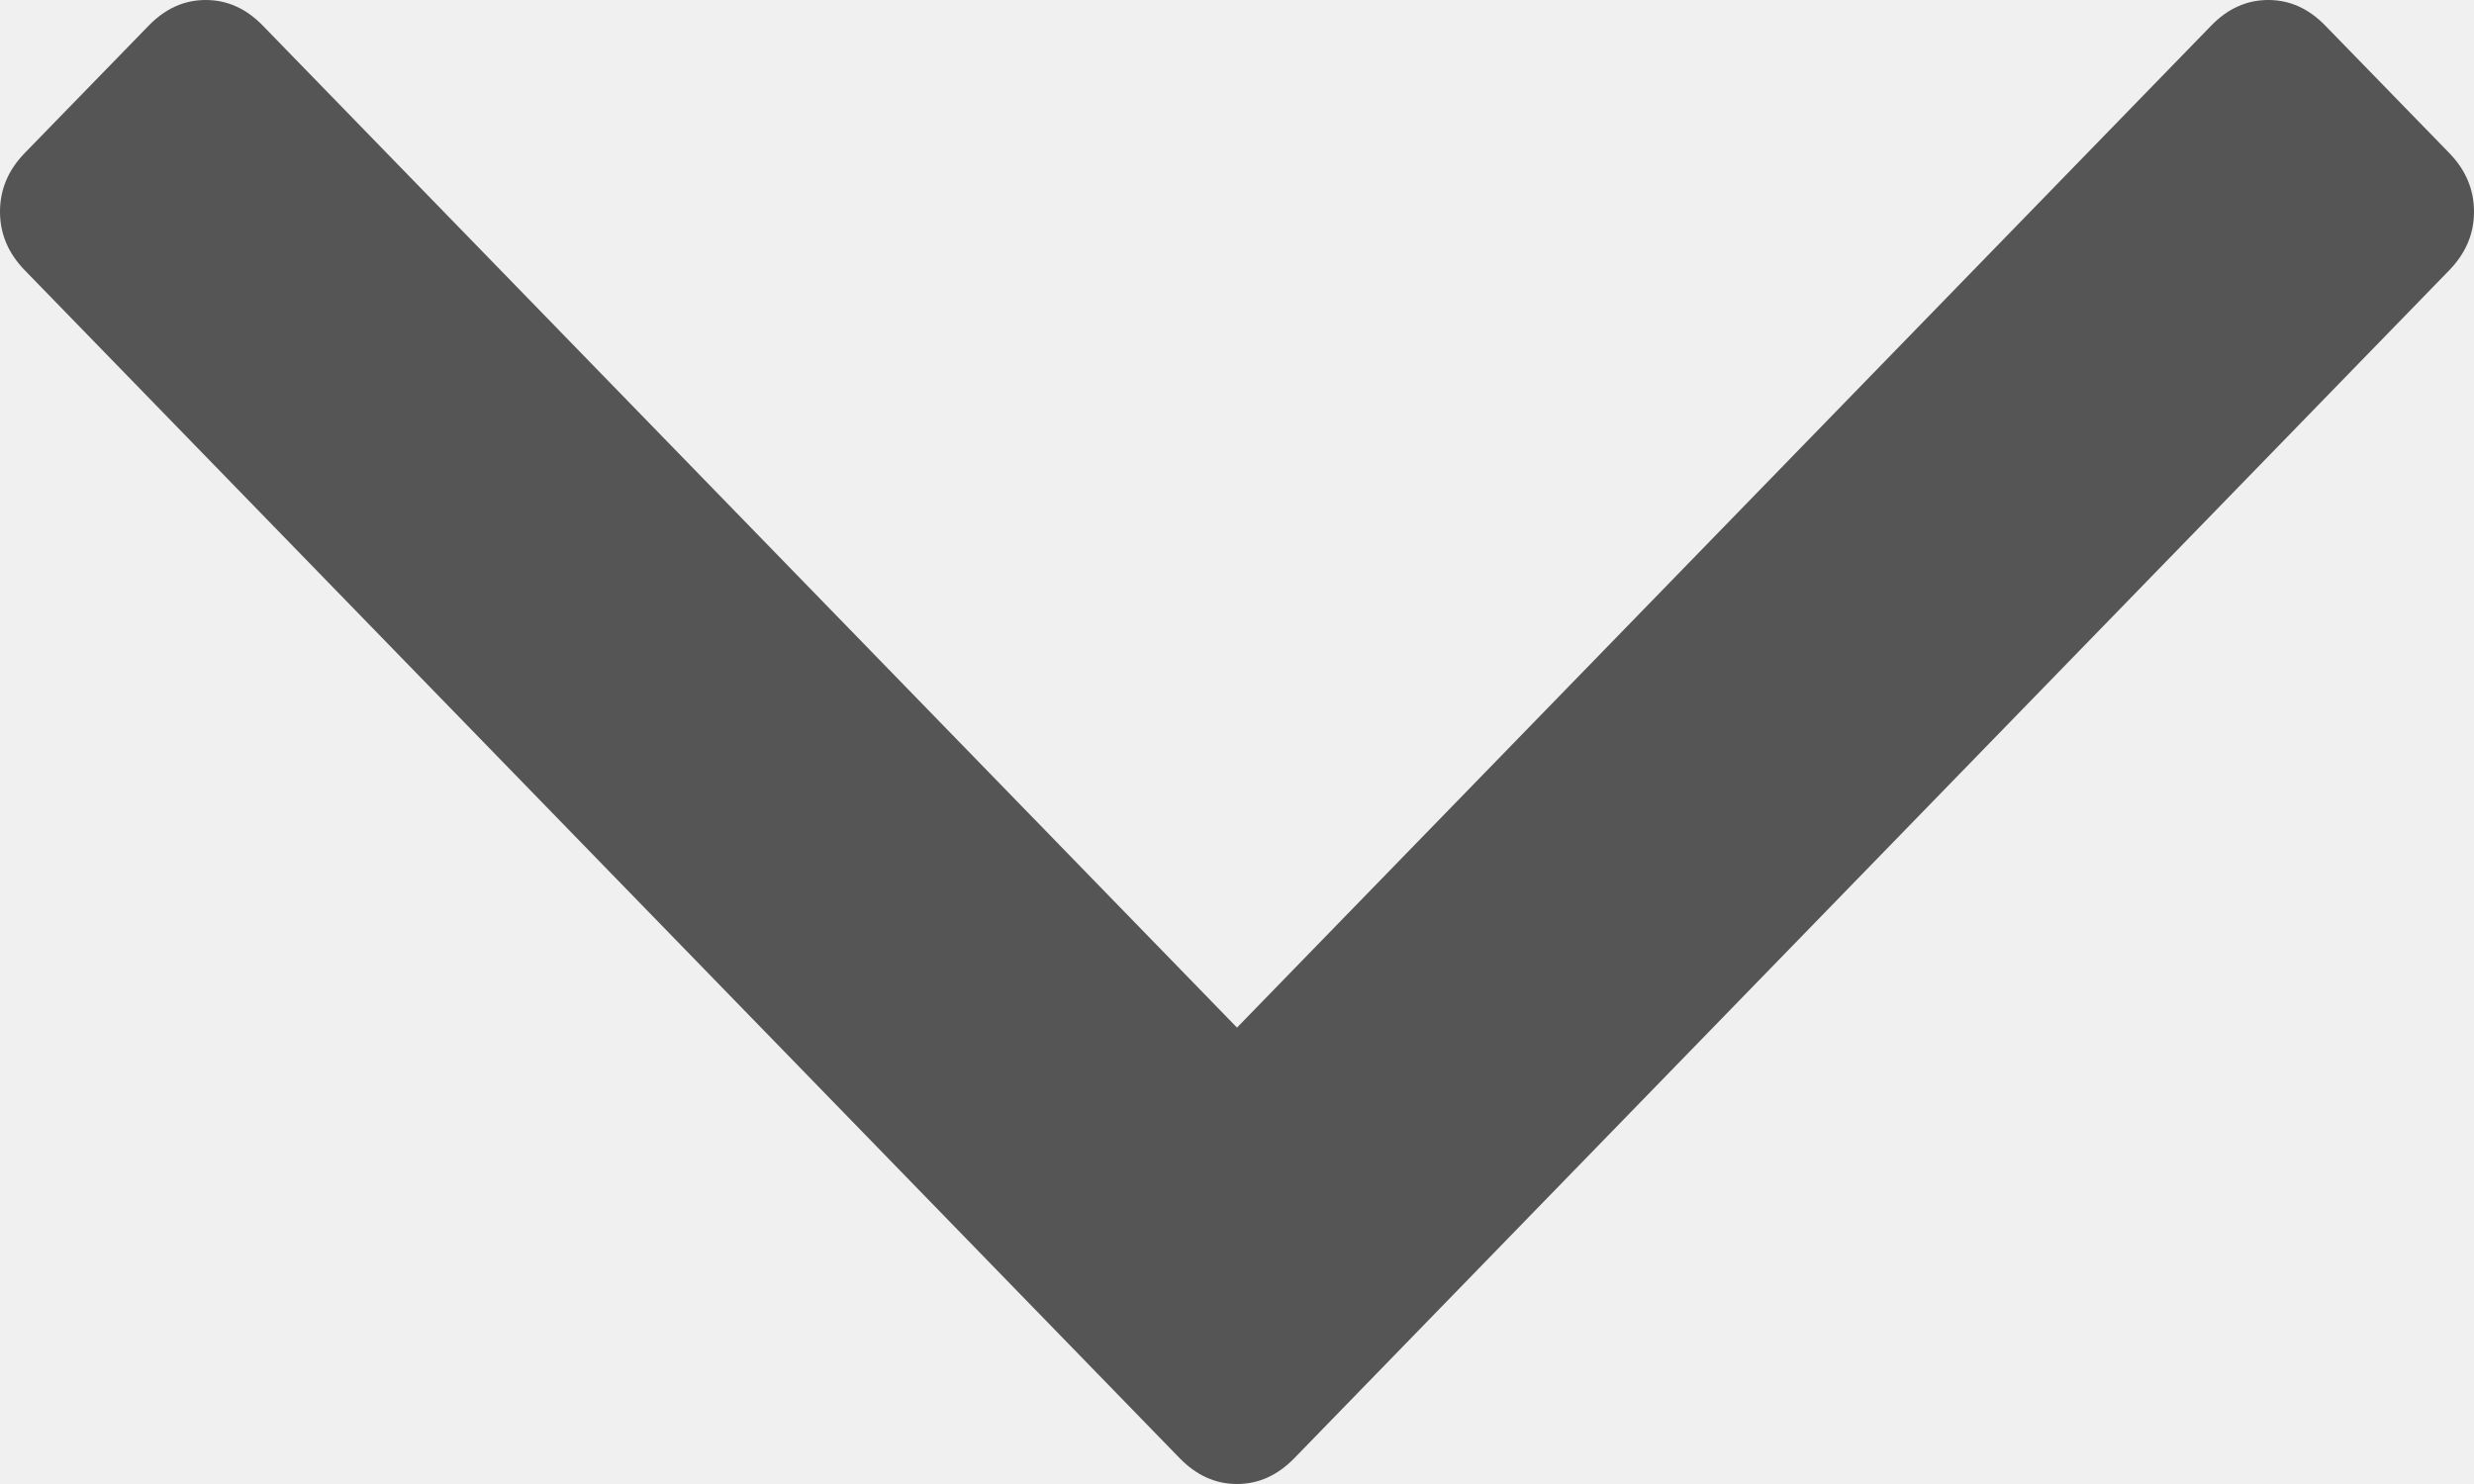
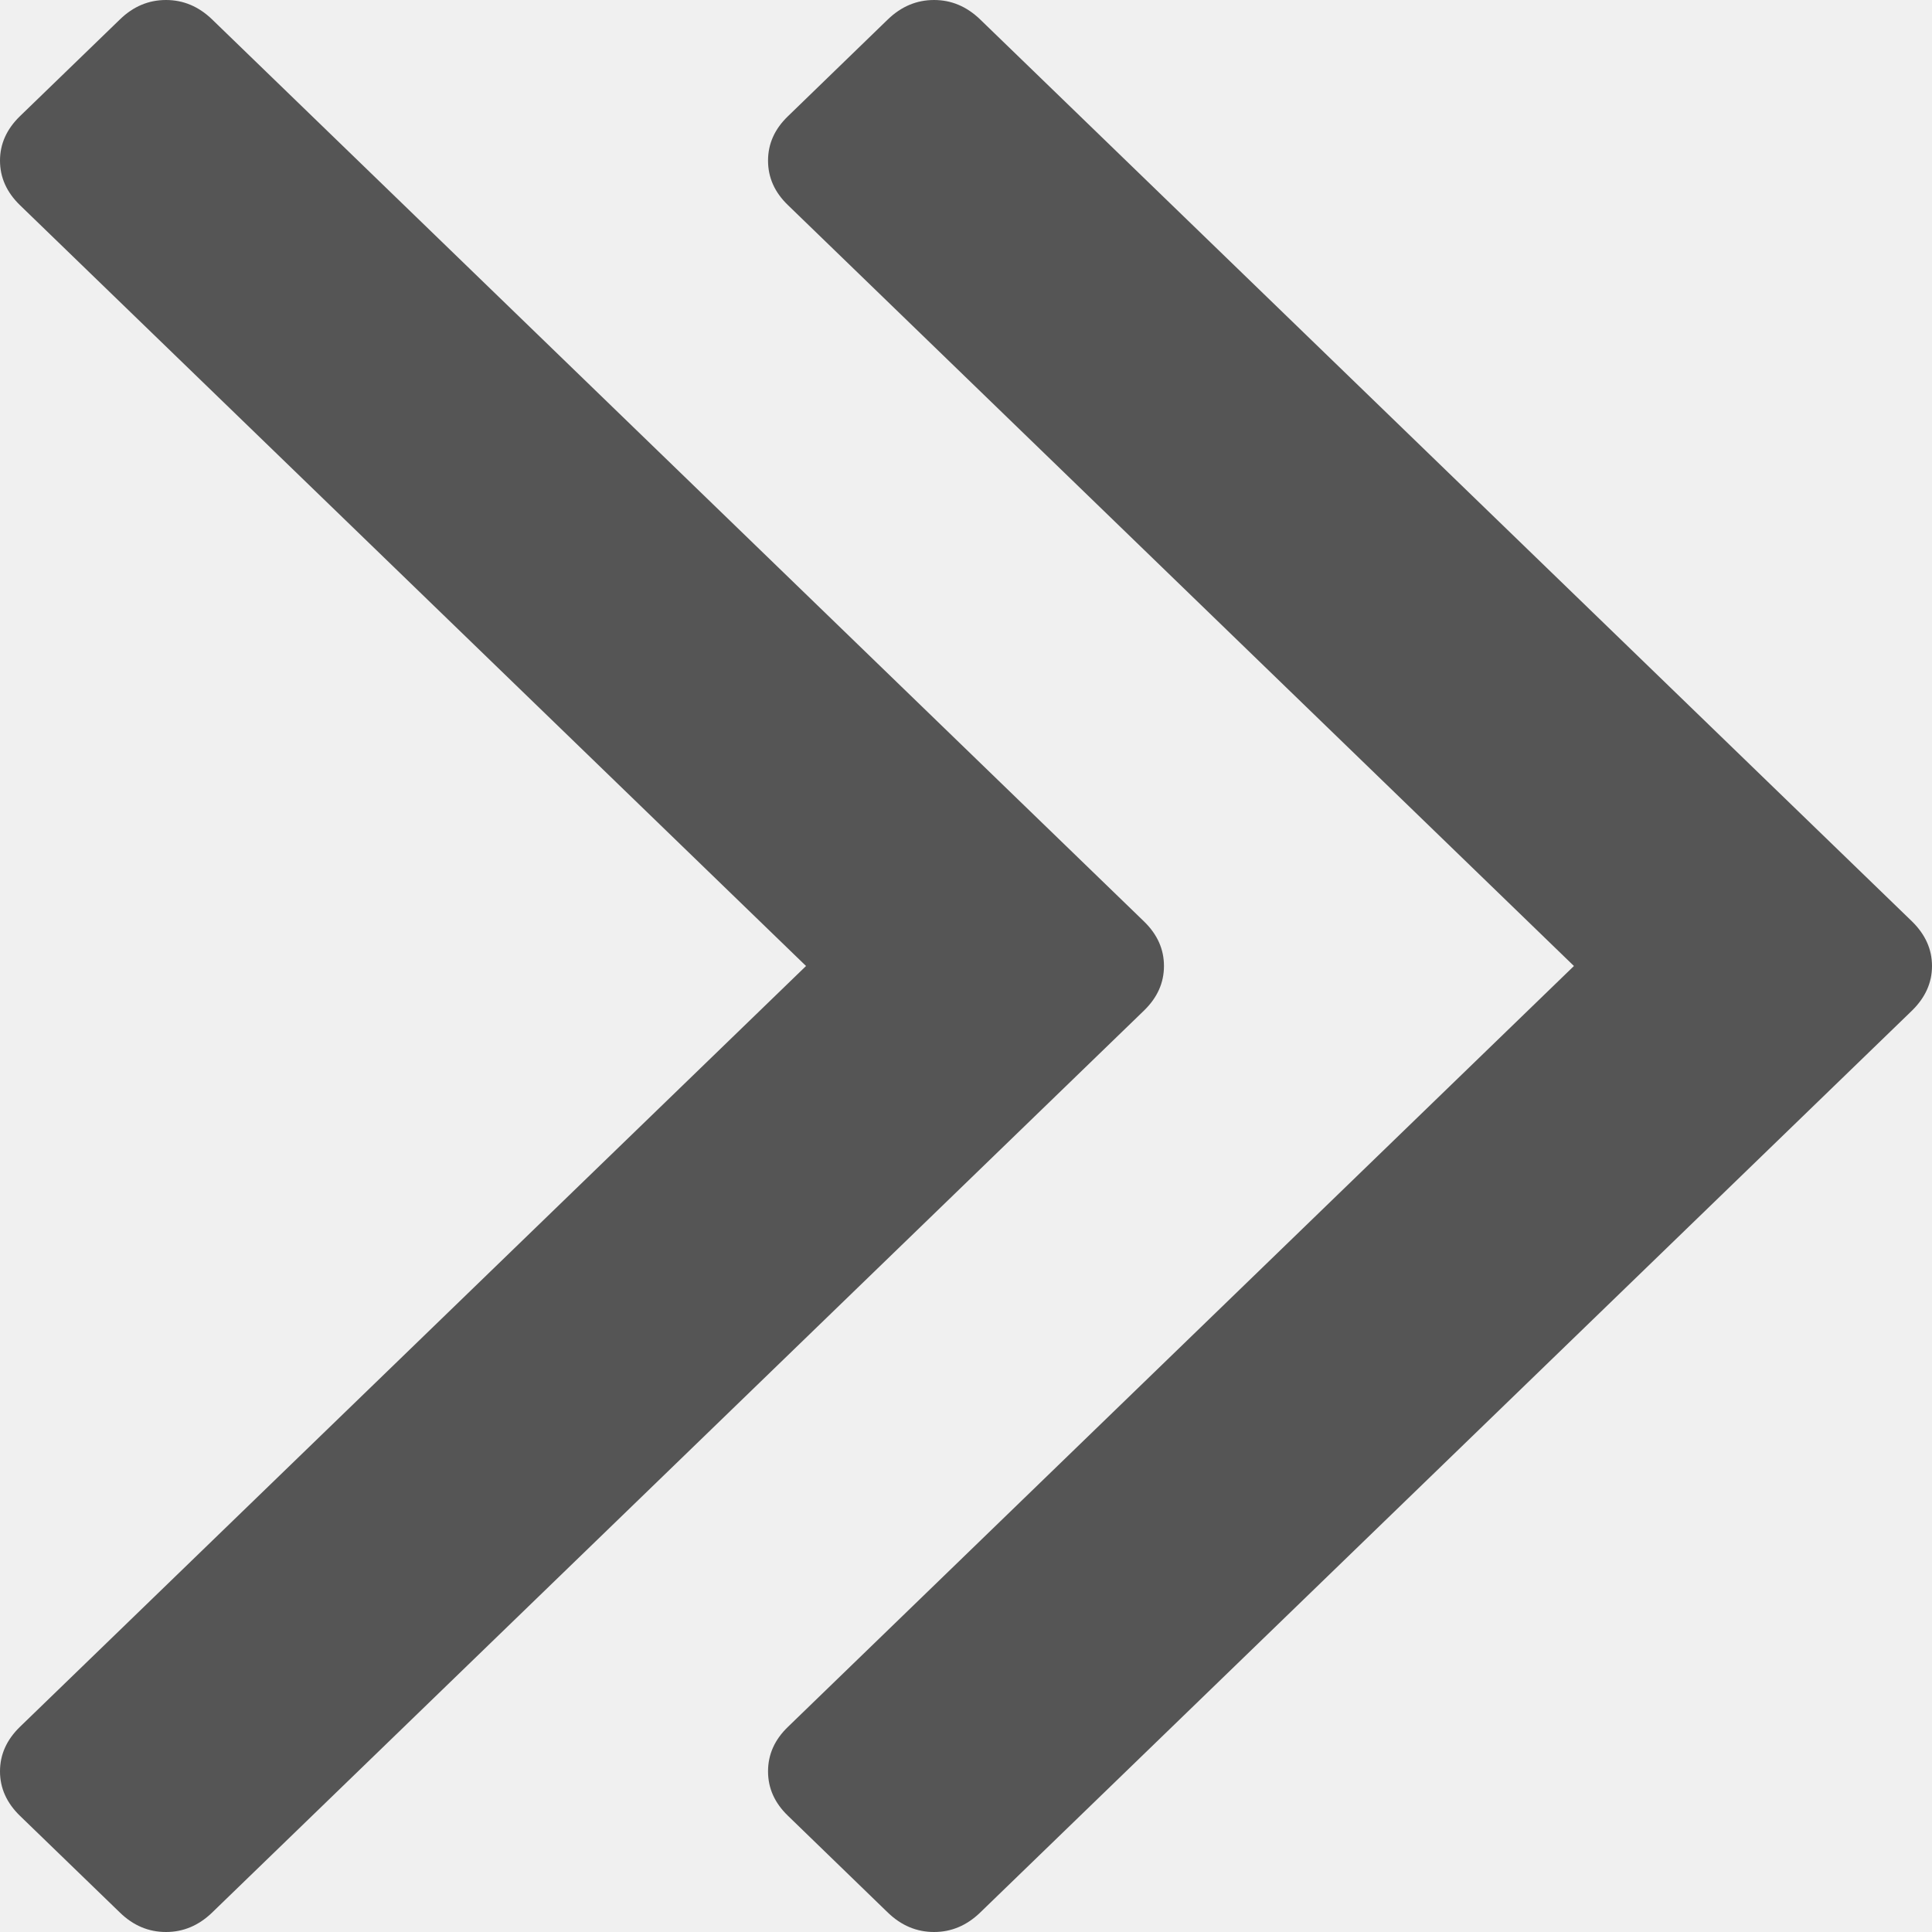
- <svg xmlns="http://www.w3.org/2000/svg" version="1.1" width="15px" height="9px">
+ <svg xmlns="http://www.w3.org/2000/svg" version="1.1" width="15px" height="15px">
  <defs>
    <pattern id="BGPattern" patternUnits="userSpaceOnUse" alignment="0 0" imageRepeat="None" />
-     <mask fill="white" id="Clip1462">
-       <path d="M 14.85 0.928  C 14.95 1.031  15 1.149  15 1.284  C 15 1.418  14.95 1.536  14.85 1.639  L 7.846 8.845  C 7.745 8.948  7.63 9  7.5 9  C 7.37 9  7.255 8.948  7.154 8.845  L 0.15 1.639  C 0.05 1.536  0 1.418  0 1.284  C 0 1.149  0.05 1.031  0.15 0.928  L 0.902 0.155  C 1.002 0.052  1.117 0  1.247 0  C 1.378 0  1.493 0.052  1.593 0.155  L 7.5 6.232  L 13.407 0.155  C 13.507 0.052  13.622 0  13.753 0  C 13.883 0  13.998 0.052  14.098 0.155  L 14.85 0.928  Z " fill-rule="evenodd" />
+     <mask fill="white" id="Clip146">
+       <path d="M 8.882 7.154  C 8.986 7.255  9.037 7.37  9.037 7.5  C 9.037 7.63  8.986 7.745  8.882 7.846  L 1.646 14.85  C 1.542 14.95  1.423 15  1.289 15  C 1.154 15  1.035 14.95  0.932 14.85  L 0.155 14.098  C 0.052 13.998  0 13.883  0 13.753  C 0 13.622  0.052 13.507  0.155 13.407  L 6.258 7.5  L 0.155 1.593  C 0.052 1.493  0 1.378  0 1.247  C 0 1.117  0.052 1.002  0.155 0.902  L 0.932 0.15  C 1.035 0.05  1.154 0  1.289 0  C 1.423 0  1.542 0.05  1.646 0.15  L 8.882 7.154  Z M 14.845 7.154  C 14.948 7.255  15 7.37  15 7.5  C 15 7.63  14.948 7.745  14.845 7.846  L 7.609 14.85  C 7.505 14.95  7.386 15  7.252 15  C 7.117 15  6.998 14.95  6.894 14.85  L 6.118 14.098  C 6.014 13.998  5.963 13.883  5.963 13.753  C 5.963 13.622  6.014 13.507  6.118 13.407  L 12.22 7.5  L 6.118 1.593  C 6.014 1.493  5.963 1.378  5.963 1.247  C 5.963 1.117  6.014 1.002  6.118 0.902  L 6.894 0.15  C 6.998 0.05  7.117 0  7.252 0  C 7.386 0  7.505 0.05  7.609 0.15  L 14.845 7.154  Z " fill-rule="evenodd" />
    </mask>
  </defs>
-   <g transform="matrix(1 0 0 1 -1158 -661 )">
-     <path d="M 14.85 0.928  C 14.95 1.031  15 1.149  15 1.284  C 15 1.418  14.95 1.536  14.85 1.639  L 7.846 8.845  C 7.745 8.948  7.63 9  7.5 9  C 7.37 9  7.255 8.948  7.154 8.845  L 0.15 1.639  C 0.05 1.536  0 1.418  0 1.284  C 0 1.149  0.05 1.031  0.15 0.928  L 0.902 0.155  C 1.002 0.052  1.117 0  1.247 0  C 1.378 0  1.493 0.052  1.593 0.155  L 7.5 6.232  L 13.407 0.155  C 13.507 0.052  13.622 0  13.753 0  C 13.883 0  13.998 0.052  14.098 0.155  L 14.85 0.928  Z " fill-rule="nonzero" fill="rgba(85, 85, 85, 1)" stroke="none" transform="matrix(1 0 0 1 1158 661 )" class="fill" />
-     <path d="M 14.85 0.928  C 14.95 1.031  15 1.149  15 1.284  C 15 1.418  14.95 1.536  14.85 1.639  L 7.846 8.845  C 7.745 8.948  7.63 9  7.5 9  C 7.37 9  7.255 8.948  7.154 8.845  L 0.15 1.639  C 0.05 1.536  0 1.418  0 1.284  C 0 1.149  0.05 1.031  0.15 0.928  L 0.902 0.155  C 1.002 0.052  1.117 0  1.247 0  C 1.378 0  1.493 0.052  1.593 0.155  L 7.5 6.232  L 13.407 0.155  C 13.507 0.052  13.622 0  13.753 0  C 13.883 0  13.998 0.052  14.098 0.155  L 14.85 0.928  Z " stroke-width="0" stroke-dasharray="0" stroke="rgba(255, 255, 255, 0)" fill="none" transform="matrix(1 0 0 1 1158 661 )" class="stroke" mask="url(#Clip1462)" />
+   <g transform="matrix(1 0 0 1 -1128 -658 )">
+     <path d="M 8.882 7.154  C 8.986 7.255  9.037 7.37  9.037 7.5  C 9.037 7.63  8.986 7.745  8.882 7.846  L 1.646 14.85  C 1.542 14.95  1.423 15  1.289 15  C 1.154 15  1.035 14.95  0.932 14.85  L 0.155 14.098  C 0.052 13.998  0 13.883  0 13.753  C 0 13.622  0.052 13.507  0.155 13.407  L 6.258 7.5  L 0.155 1.593  C 0.052 1.493  0 1.378  0 1.247  C 0 1.117  0.052 1.002  0.155 0.902  L 0.932 0.15  C 1.035 0.05  1.154 0  1.289 0  C 1.423 0  1.542 0.05  1.646 0.15  L 8.882 7.154  Z M 14.845 7.154  C 14.948 7.255  15 7.37  15 7.5  C 15 7.63  14.948 7.745  14.845 7.846  L 7.609 14.85  C 7.505 14.95  7.386 15  7.252 15  C 7.117 15  6.998 14.95  6.894 14.85  L 6.118 14.098  C 6.014 13.998  5.963 13.883  5.963 13.753  C 5.963 13.622  6.014 13.507  6.118 13.407  L 12.22 7.5  L 6.118 1.593  C 6.014 1.493  5.963 1.378  5.963 1.247  C 5.963 1.117  6.014 1.002  6.118 0.902  L 6.894 0.15  C 6.998 0.05  7.117 0  7.252 0  C 7.386 0  7.505 0.05  7.609 0.15  L 14.845 7.154  Z " fill-rule="nonzero" fill="rgba(85, 85, 85, 1)" stroke="none" transform="matrix(1 0 0 1 1128 658 )" class="fill" />
+     <path d="M 8.882 7.154  C 8.986 7.255  9.037 7.37  9.037 7.5  C 9.037 7.63  8.986 7.745  8.882 7.846  L 1.646 14.85  C 1.542 14.95  1.423 15  1.289 15  C 1.154 15  1.035 14.95  0.932 14.85  L 0.155 14.098  C 0.052 13.998  0 13.883  0 13.753  C 0 13.622  0.052 13.507  0.155 13.407  L 6.258 7.5  L 0.155 1.593  C 0.052 1.493  0 1.378  0 1.247  C 0 1.117  0.052 1.002  0.155 0.902  L 0.932 0.15  C 1.035 0.05  1.154 0  1.289 0  C 1.423 0  1.542 0.05  1.646 0.15  L 8.882 7.154  Z " stroke-width="0" stroke-dasharray="0" stroke="rgba(255, 255, 255, 0)" fill="none" transform="matrix(1 0 0 1 1128 658 )" class="stroke" mask="url(#Clip146)" />
+     <path d="M 14.845 7.154  C 14.948 7.255  15 7.37  15 7.5  C 15 7.63  14.948 7.745  14.845 7.846  L 7.609 14.85  C 7.505 14.95  7.386 15  7.252 15  C 7.117 15  6.998 14.95  6.894 14.85  L 6.118 14.098  C 6.014 13.998  5.963 13.883  5.963 13.753  C 5.963 13.622  6.014 13.507  6.118 13.407  L 12.22 7.5  L 6.118 1.593  C 6.014 1.493  5.963 1.378  5.963 1.247  C 5.963 1.117  6.014 1.002  6.118 0.902  L 6.894 0.15  C 6.998 0.05  7.117 0  7.252 0  C 7.386 0  7.505 0.05  7.609 0.15  L 14.845 7.154  Z " stroke-width="0" stroke-dasharray="0" stroke="rgba(255, 255, 255, 0)" fill="none" transform="matrix(1 0 0 1 1128 658 )" class="stroke" mask="url(#Clip146)" />
  </g>
</svg>
